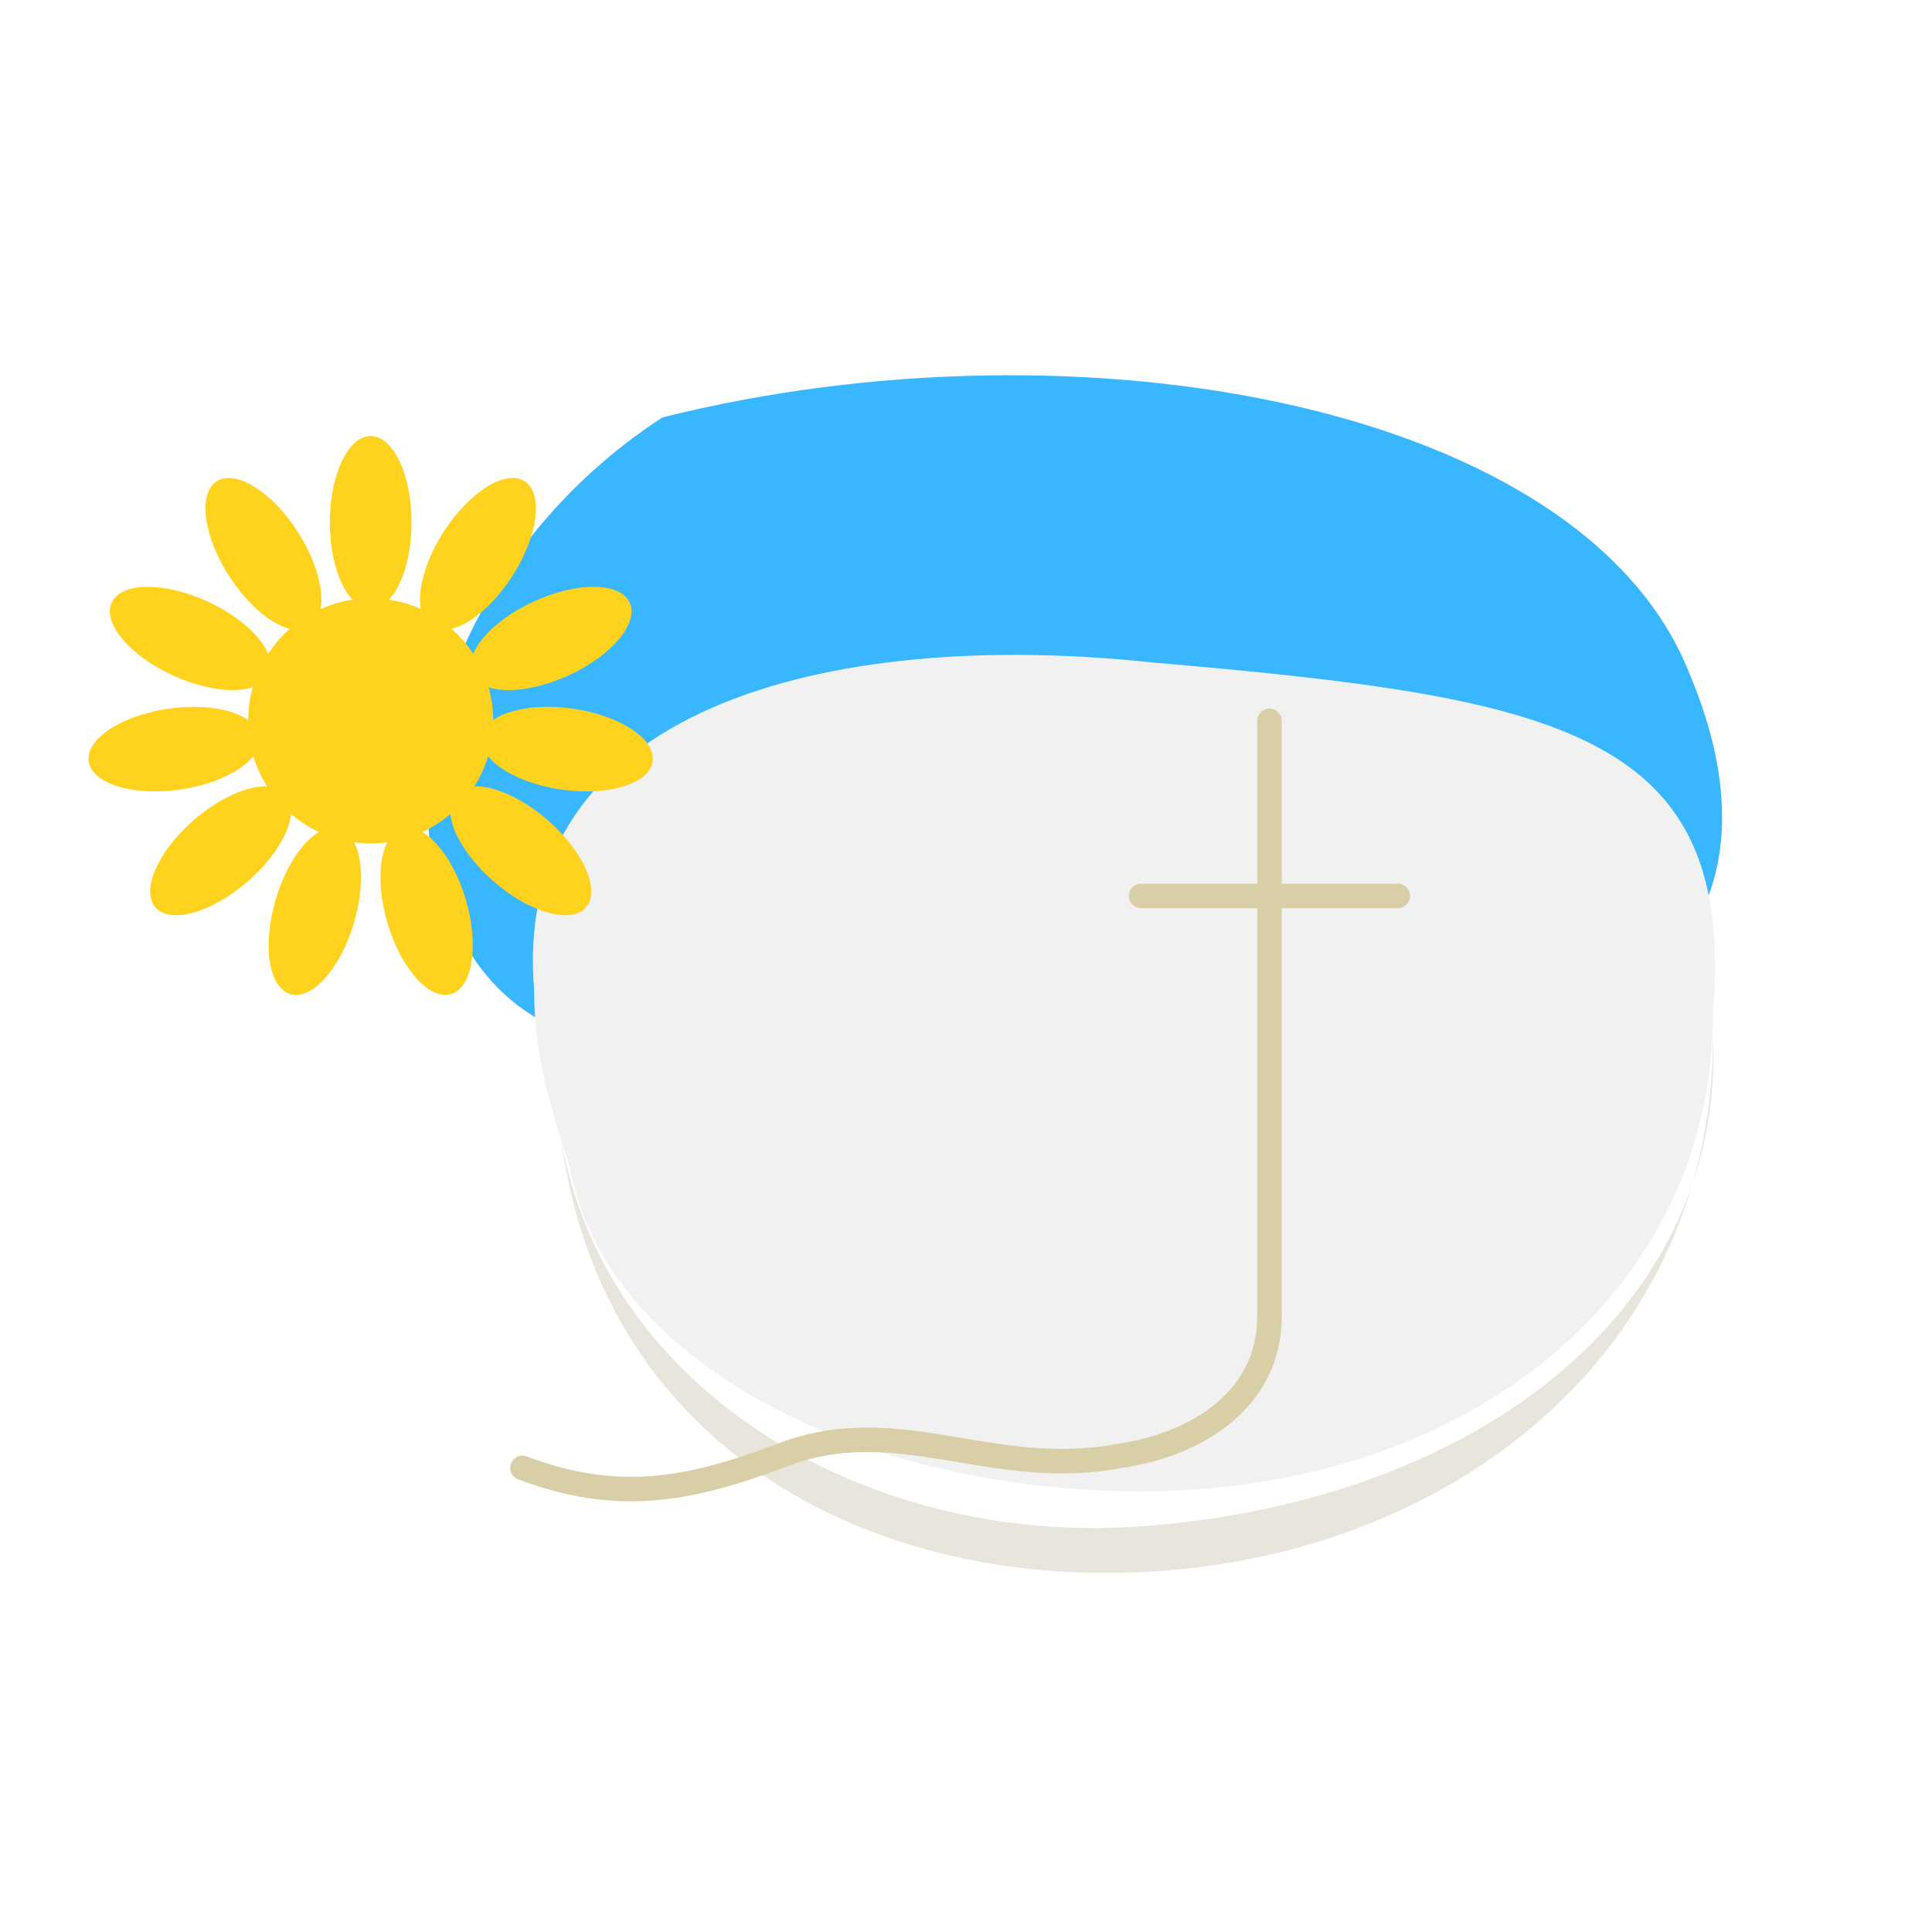
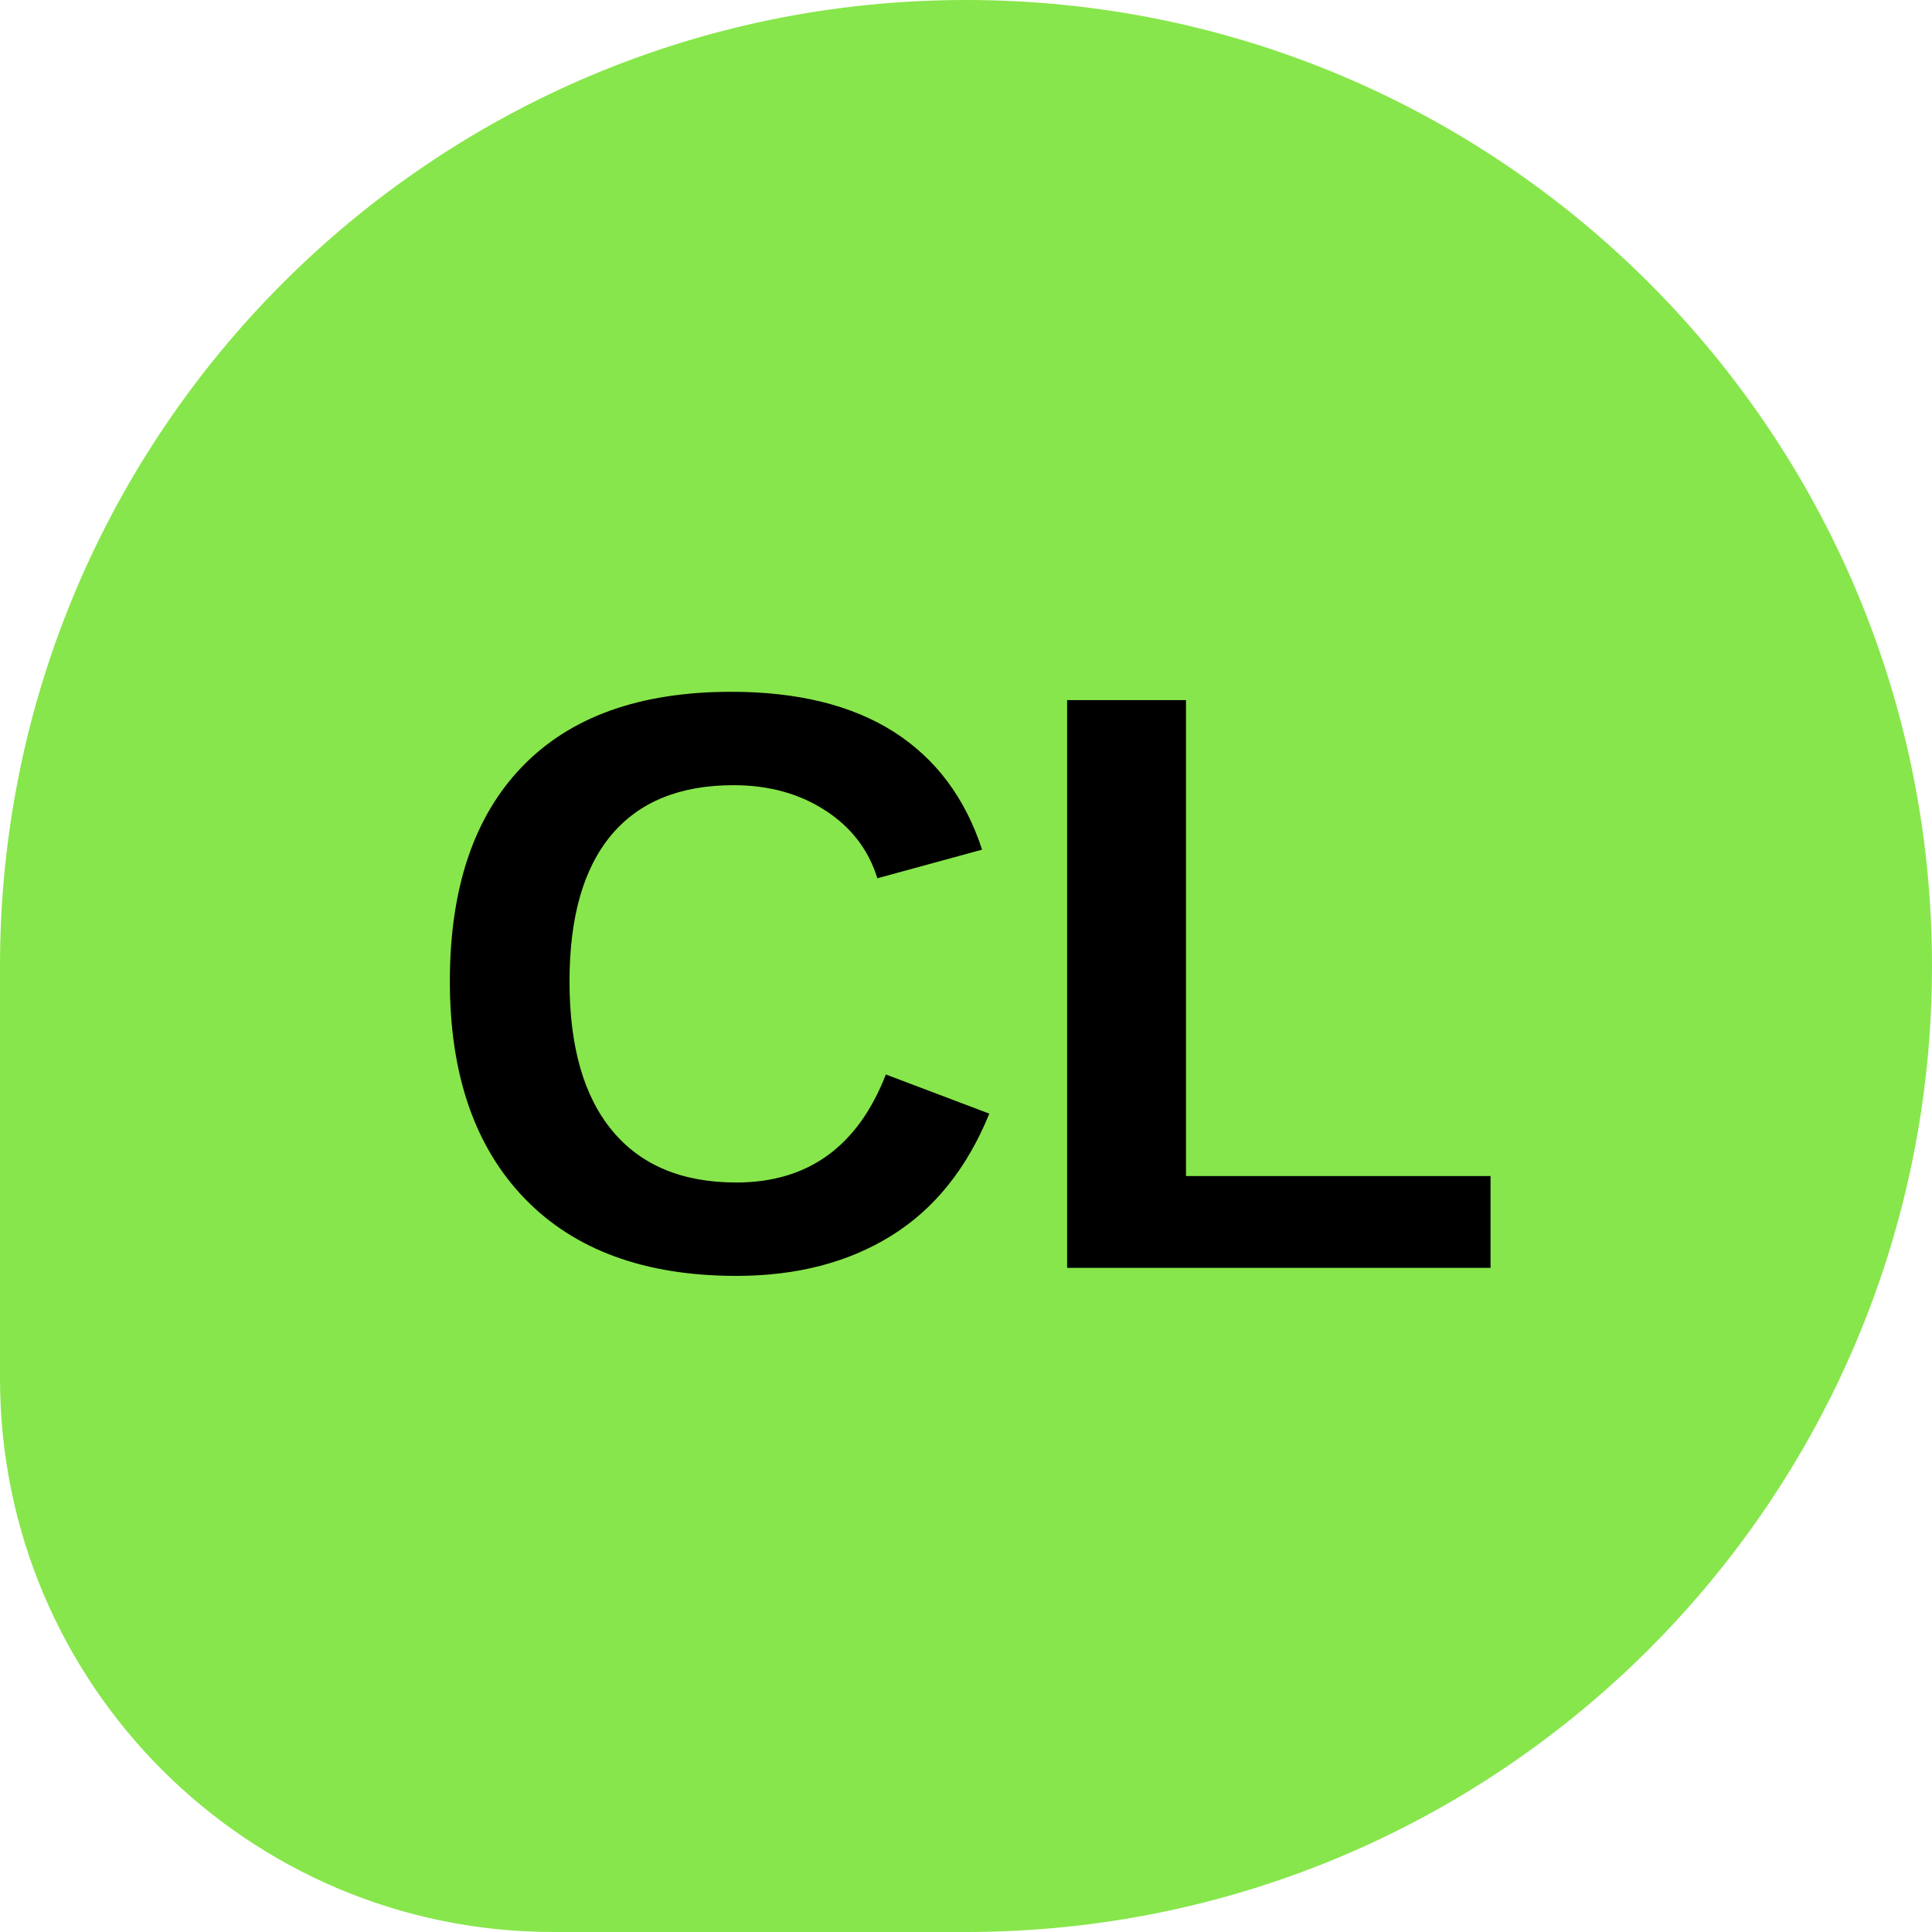
<svg xmlns="http://www.w3.org/2000/svg" viewBox="0 0 192 192" role="img" aria-label="Conecta Lapa">
-   <g transform="translate(96 96) scale(1.16) translate(-90 -62)">
-     <path d="M64 15 C100 6 143 14 152 37 C160 56 150 68 131 69 C119 70 110 67 99 67 C79 67 56 76 47 60 C39 47 47 26 64 15 Z" fill="#38B6FF" />
-     <path d="M55 66 C52 94 78 112 105 110 C133 108 155 92 154 68 C154 96 130 114 102 114 C76 114 53 98 55 66 Z" fill="#E7E5DC" />
-     <path d="M53 64 C51 40 78 33 106 36 C141 39 156 42 154 66 C154 90 133 107 105 107 C81 107 59 96 56 79 C54 73 53 69 53 64 Z" fill="#F1F1F1" />
-     <path d="M116 41 L116 92 C116 99 110 103 103 104 C92 106 84 100 74 104 C66 107 60 108 52 105" fill="none" stroke="#D8CFA6" stroke-width="2.1" stroke-linecap="round" stroke-linejoin="round" />
-     <path d="M105 56 L127 56" fill="none" stroke="#D8CFA6" stroke-width="2.1" stroke-linecap="round" />
-     <ellipse cx="39.00" cy="24.00" rx="3.5" ry="7.4" transform="rotate(0.0 39.00 24.00)" fill="#FFD21E" />
-     <ellipse cx="48.19" cy="26.70" rx="3.5" ry="7.4" transform="rotate(32.7 48.19 26.70)" fill="#FFD21E" />
-     <ellipse cx="54.46" cy="33.94" rx="3.5" ry="7.4" transform="rotate(65.5 54.46 33.94)" fill="#FFD21E" />
-     <ellipse cx="55.83" cy="43.42" rx="3.5" ry="7.4" transform="rotate(98.2 55.83 43.42)" fill="#FFD21E" />
-     <ellipse cx="51.85" cy="52.13" rx="3.5" ry="7.4" transform="rotate(130.9 51.85 52.13)" fill="#FFD21E" />
-     <ellipse cx="43.79" cy="57.31" rx="3.5" ry="7.4" transform="rotate(163.6 43.79 57.31)" fill="#FFD21E" />
-     <ellipse cx="34.21" cy="57.31" rx="3.5" ry="7.4" transform="rotate(196.4 34.21 57.31)" fill="#FFD21E" />
-     <ellipse cx="26.15" cy="52.13" rx="3.5" ry="7.4" transform="rotate(229.1 26.15 52.13)" fill="#FFD21E" />
-     <ellipse cx="22.17" cy="43.42" rx="3.5" ry="7.4" transform="rotate(261.8 22.17 43.42)" fill="#FFD21E" />
-     <ellipse cx="23.54" cy="33.94" rx="3.5" ry="7.4" transform="rotate(294.5 23.54 33.94)" fill="#FFD21E" />
-     <ellipse cx="29.81" cy="26.70" rx="3.5" ry="7.4" transform="rotate(327.3 29.81 26.70)" fill="#FFD21E" />
-     <path d="M39.60 41.00 L39.69 41.14 L39.74 41.31 L39.75 41.50 L39.71 41.71 L39.62 41.93 L39.46 42.12 L39.26 42.29 L39.00 42.42 L38.70 42.49 L38.38 42.50 L38.04 42.44 L37.71 42.29 L37.39 42.07 L37.12 41.78 L36.90 41.42 L36.76 41.00 L36.70 40.54 L36.74 40.06 L36.88 39.58 L37.13 39.13 L37.47 38.71 L37.91 38.36 L38.42 38.10 L39.00 37.94 L39.62 37.90 L40.25 37.98 L40.87 38.20 L41.45 38.55 L41.97 39.02 L42.40 39.59 L42.70 40.26 L42.88 41.00 L42.91 41.78 L42.77 42.56 L42.48 43.33 L42.03 44.03 L41.44 44.65 L40.72 45.15 L39.90 45.51 L39.00 45.70 L38.06 45.71 L37.12 45.53 L36.22 45.16 L35.39 44.61 L34.67 43.90 L34.09 43.03 L33.69 42.06 L33.48 41.00 L33.49 39.90 L33.71 38.81 L34.15 37.76 L34.81 36.81 L35.65 35.98 L36.65 35.33 L37.78 34.88 L39.00 34.66 L40.26 34.68 L41.50 34.95 L42.69 35.47 L43.77 36.23 L44.70 37.19 L45.43 38.34 L45.92 39.62 L46.16 41.00 L46.12 42.42 L45.80 43.82 L45.21 45.15 L44.35 46.35 L43.26 47.38 L41.98 48.18 L40.54 48.73 L39.00 48.98 L37.42 48.93 L35.87 48.56 L34.40 47.89 L33.07 46.93 L31.94 45.72 L31.06 44.29 L30.47 42.70 L30.20 41.00" fill="none" stroke="#EFAF00" stroke-width="2.6" stroke-linecap="round" />
-     <circle cx="39.0" cy="41.0" r="10.5" fill="#FFD21E" />
-   </g>
+   <path d="M96 0 A96 96 0 0 1 192 96 A96 96 0 0 1 96 192 L55 192 A55 55 0 0 1 0 137 L0 96 A96 96 0 0 1 96 0 Z" fill="#87e64b" />
+   <text x="96" y="126" text-anchor="middle" font-family="Arial, Helvetica, sans-serif" font-size="82" font-weight="700" fill="#000000">CL</text>
</svg>
